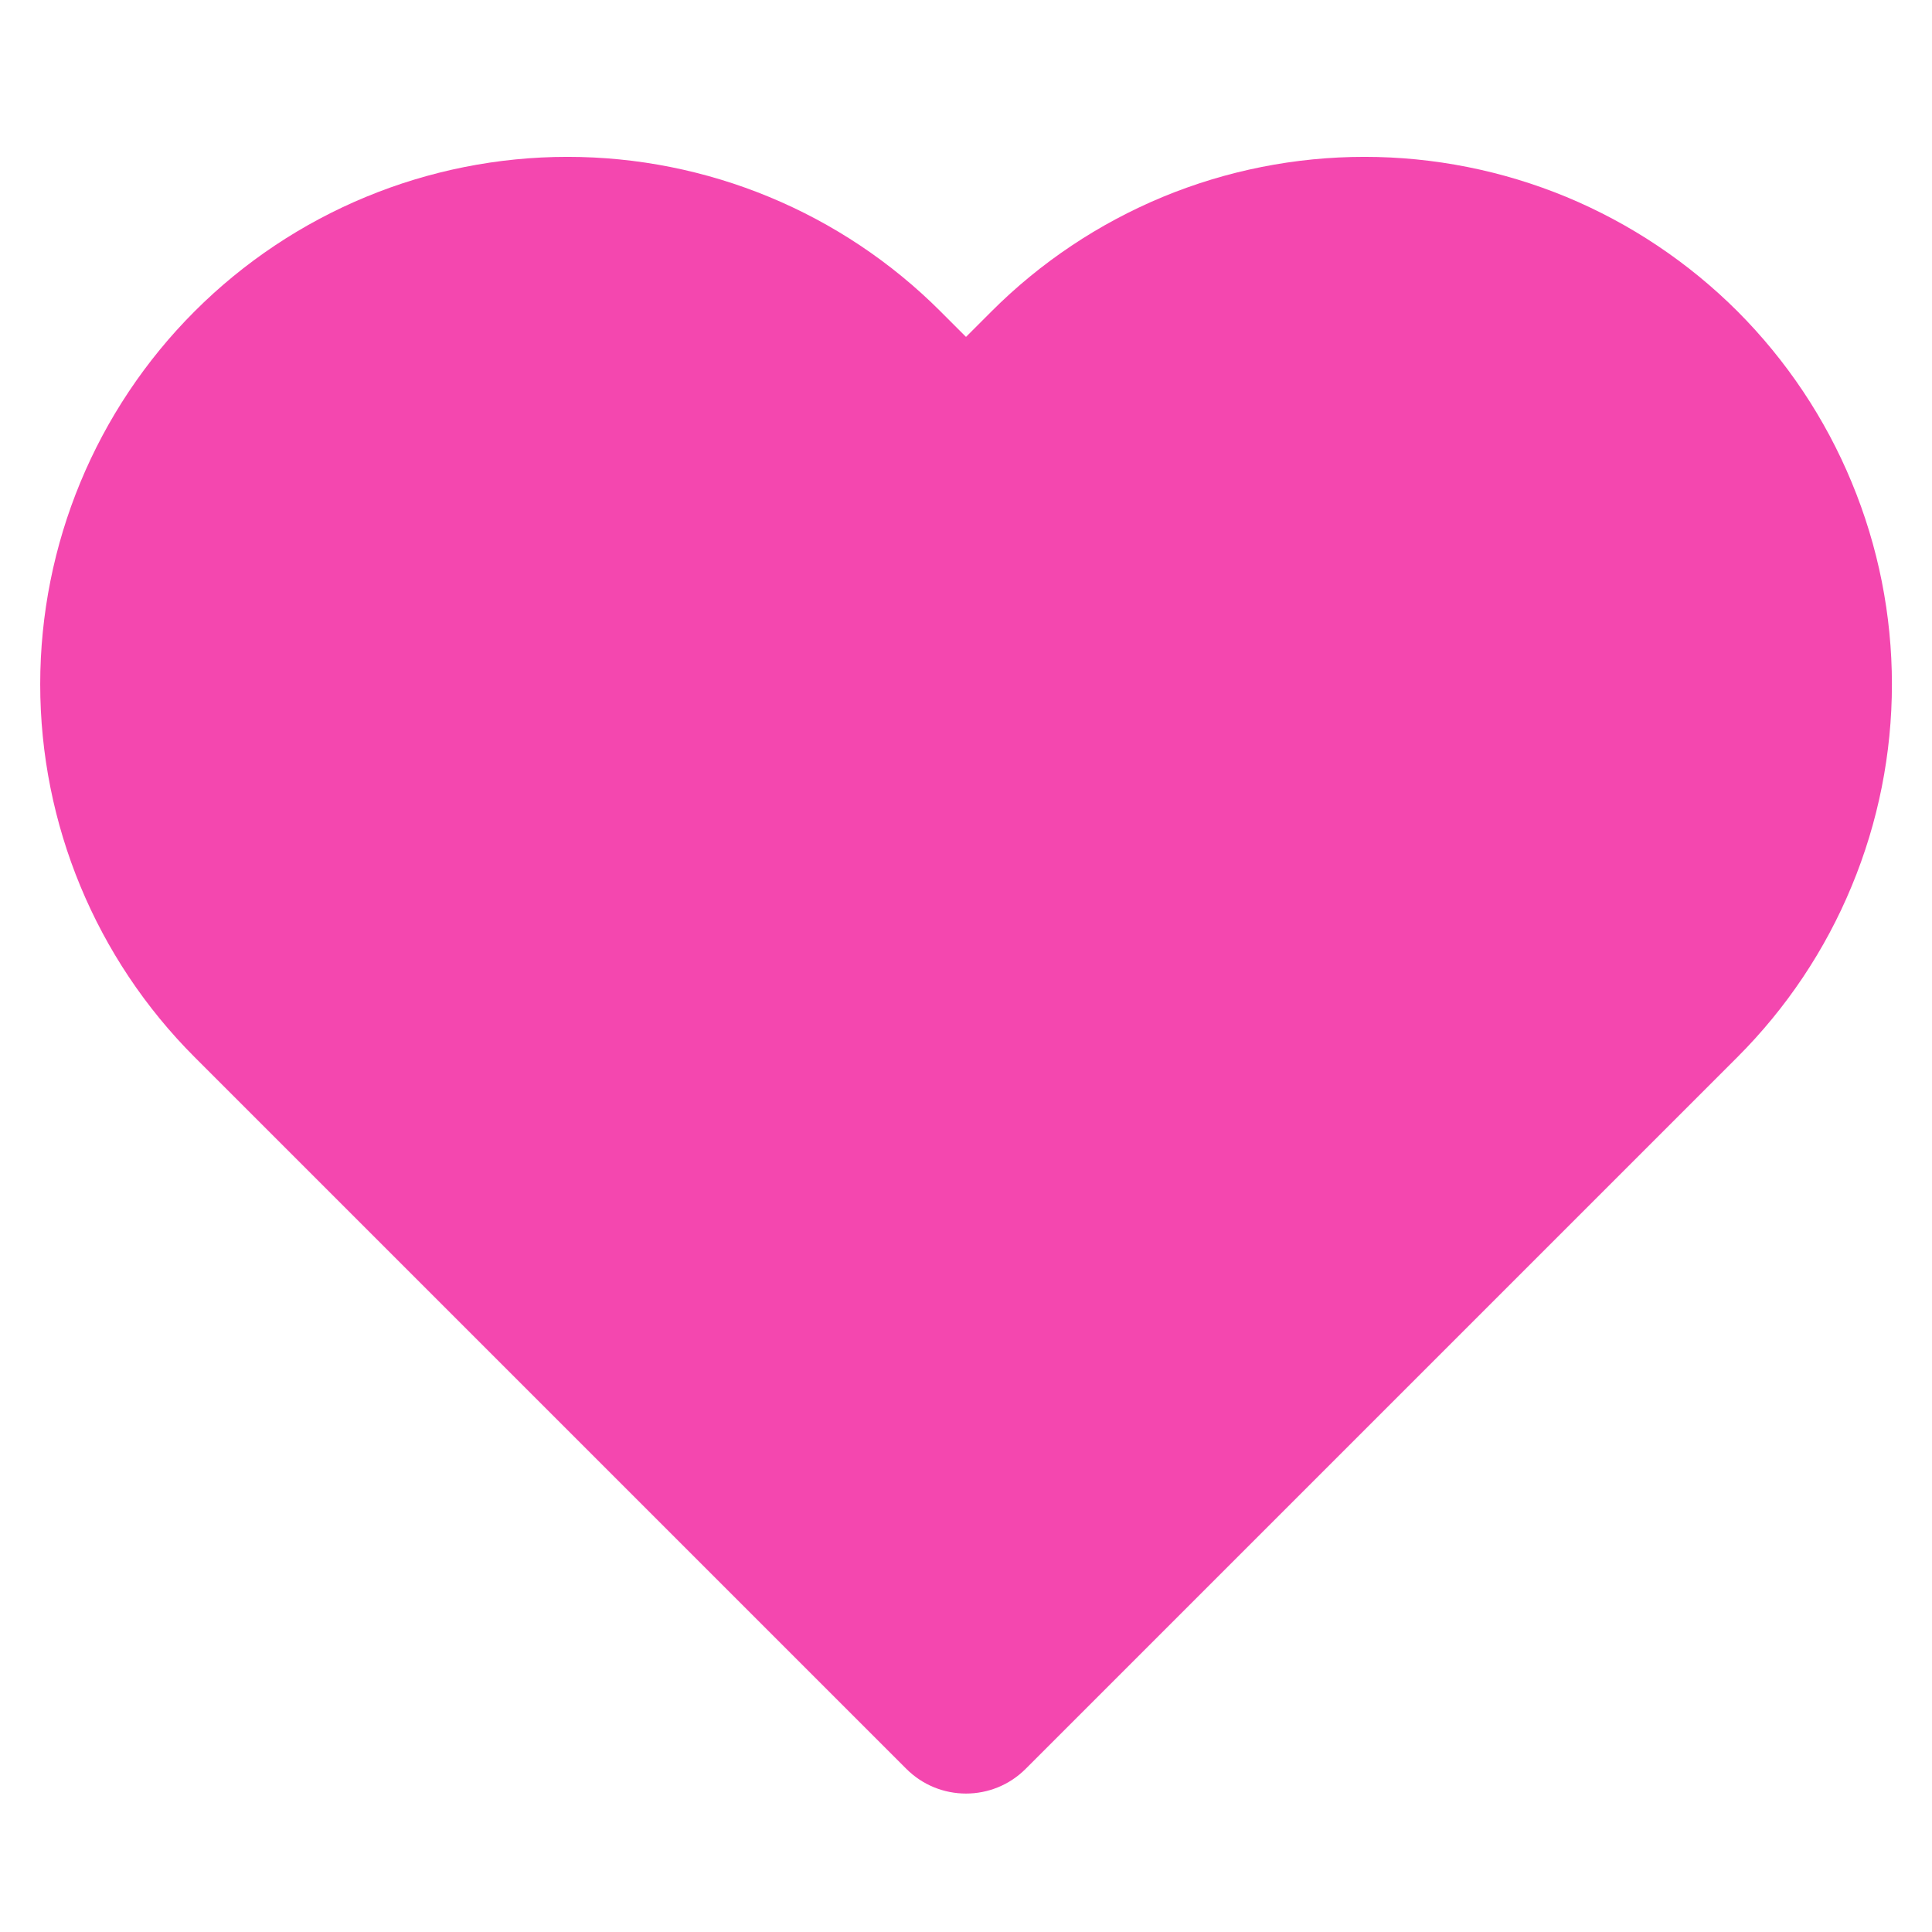
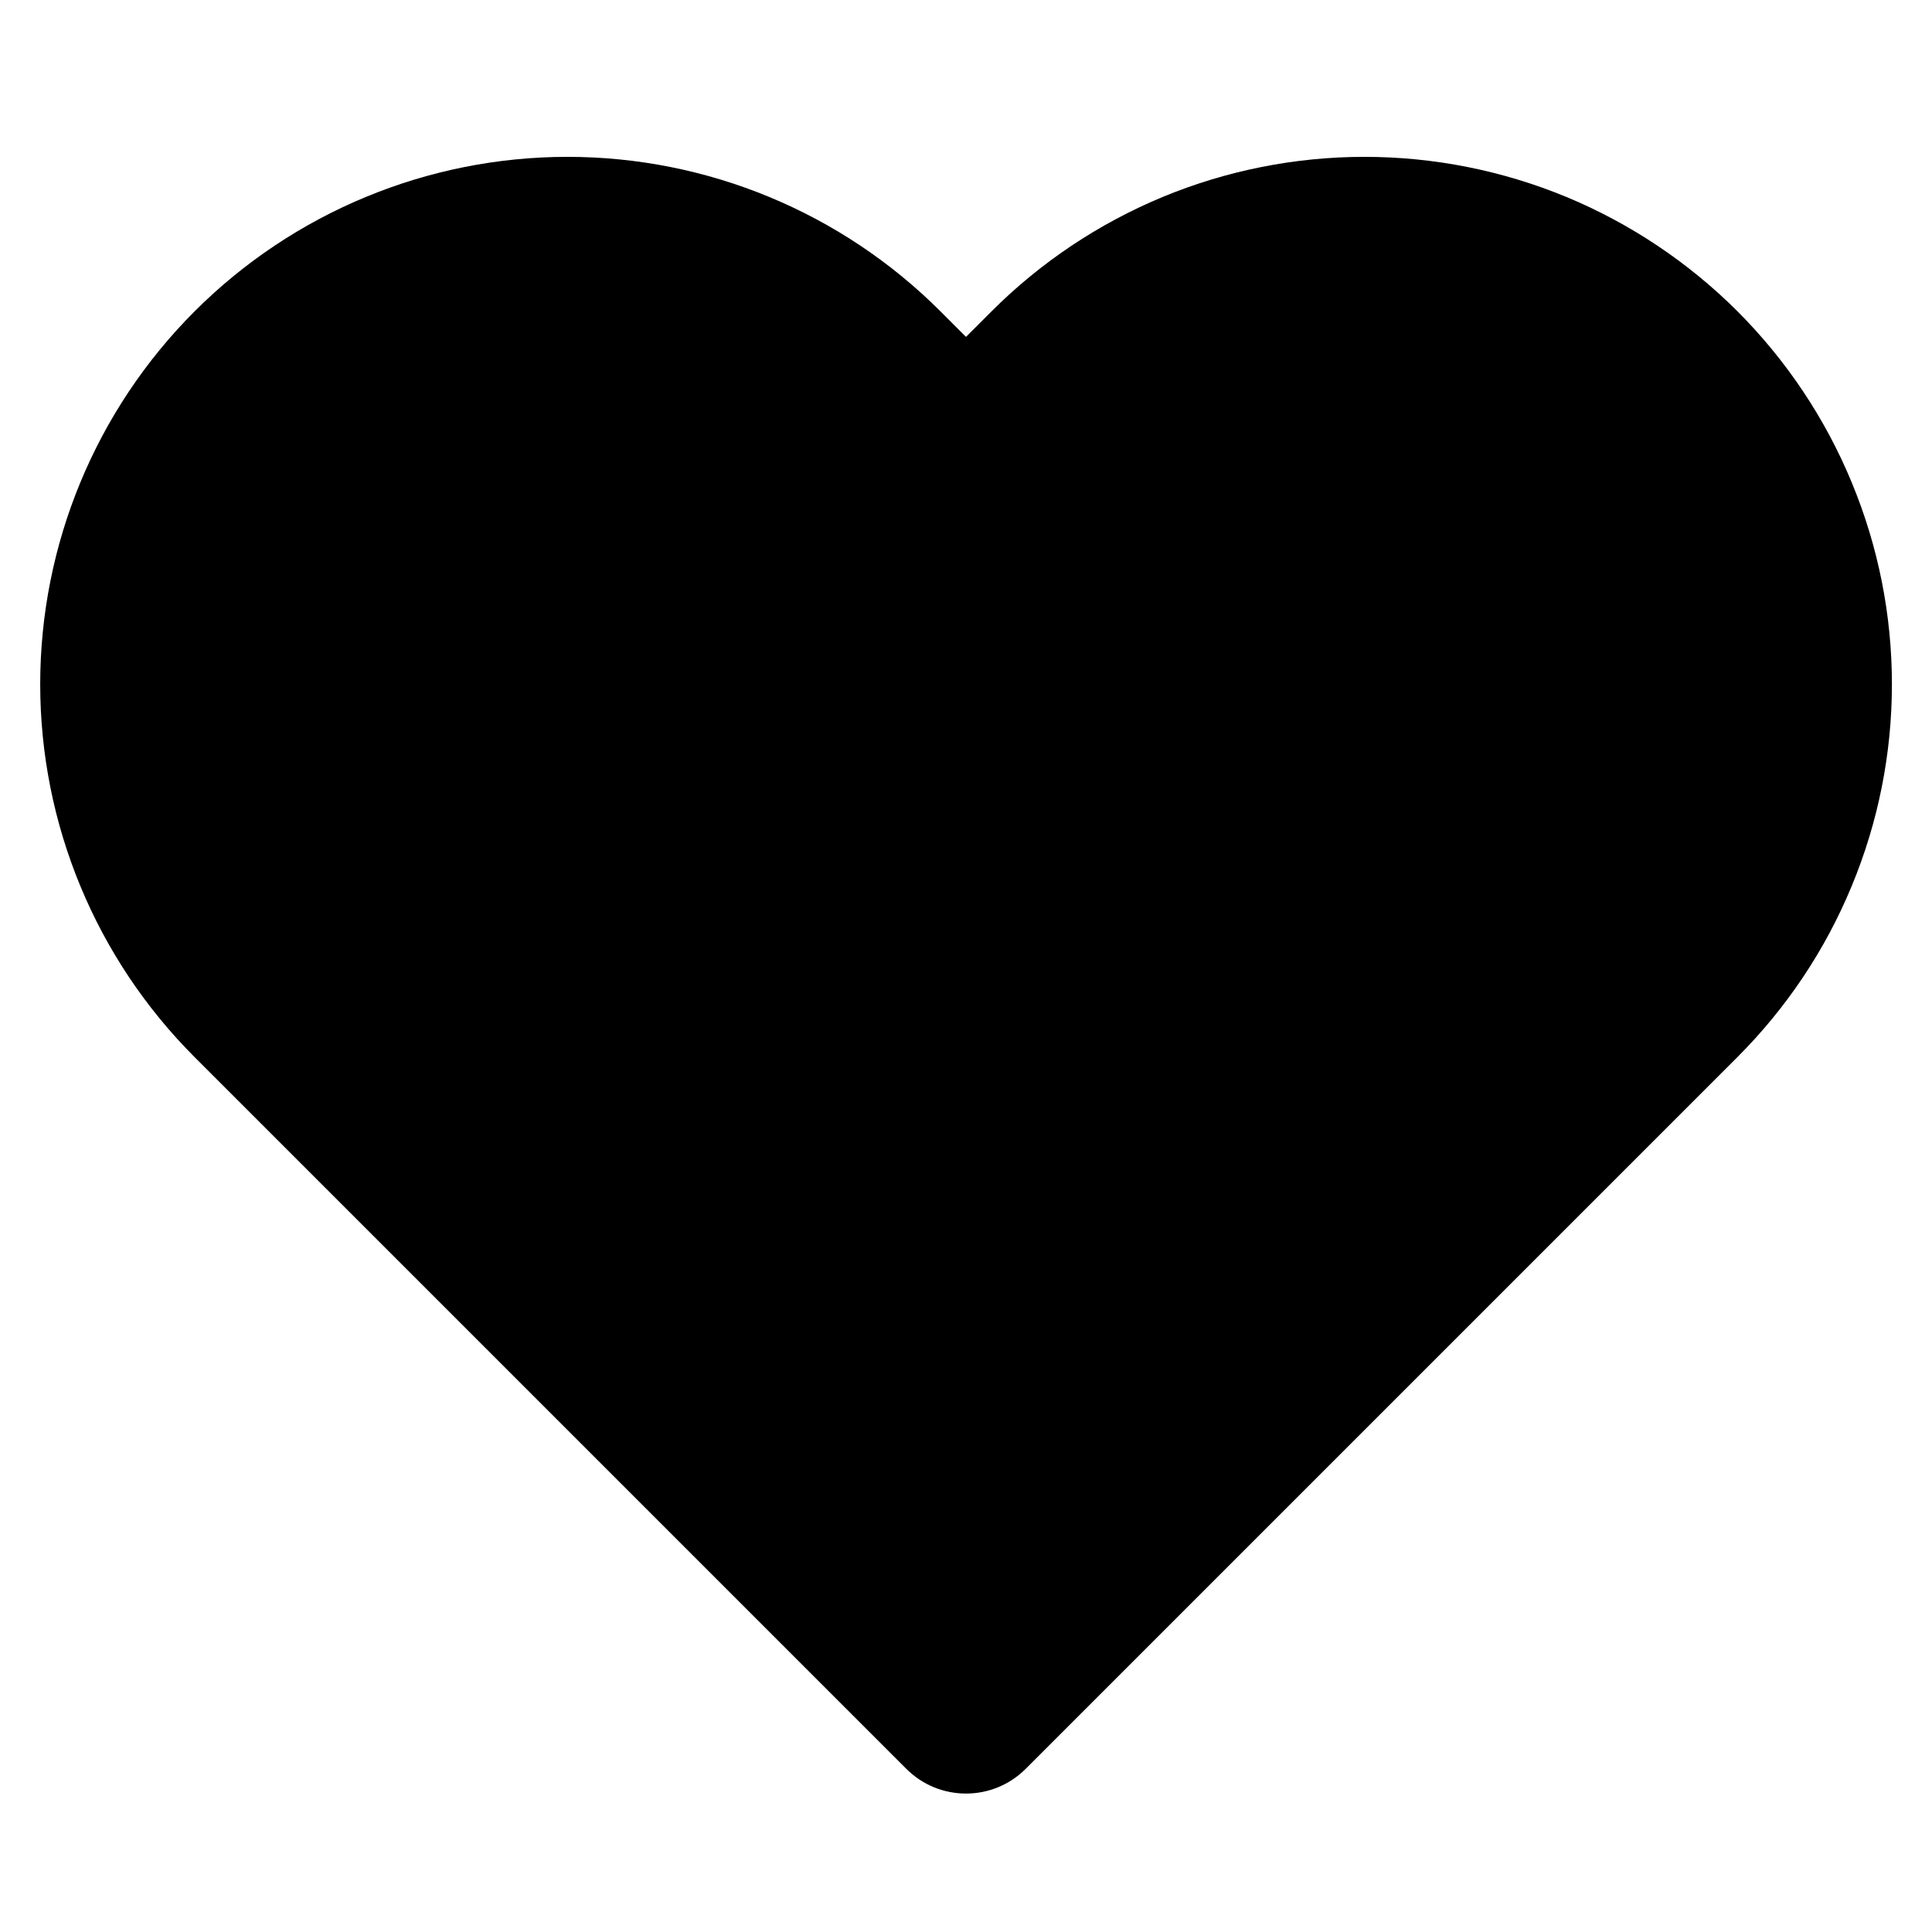
<svg xmlns="http://www.w3.org/2000/svg" width="16" height="16" viewBox="0 0 16 16" fill="none">
-   <path fill-rule="evenodd" clip-rule="evenodd" d="M11.3 1.299C10.726 1.299 10.158 1.412 9.629 1.631C9.099 1.851 8.617 2.173 8.212 2.578L8 2.79L7.788 2.578C6.969 1.759 5.858 1.299 4.7 1.299C3.542 1.299 2.431 1.759 1.612 2.578C0.793 3.397 0.333 4.508 0.333 5.667C0.333 6.825 0.793 7.936 1.612 8.755L7.505 14.648C7.778 14.922 8.222 14.922 8.495 14.648L14.388 8.755C14.794 8.349 15.116 7.868 15.335 7.338C15.555 6.808 15.668 6.24 15.668 5.667C15.668 5.093 15.555 4.525 15.335 3.995C15.116 3.465 14.794 2.984 14.389 2.578C13.983 2.173 13.502 1.851 12.972 1.631C12.442 1.412 11.874 1.299 11.3 1.299Z" fill="#F447AF" />
+   <path fill-rule="evenodd" clip-rule="evenodd" d="M11.3 1.299C10.726 1.299 10.158 1.412 9.629 1.631C9.099 1.851 8.617 2.173 8.212 2.578L8 2.79L7.788 2.578C6.969 1.759 5.858 1.299 4.7 1.299C3.542 1.299 2.431 1.759 1.612 2.578C0.793 3.397 0.333 4.508 0.333 5.667C0.333 6.825 0.793 7.936 1.612 8.755L7.505 14.648C7.778 14.922 8.222 14.922 8.495 14.648L14.388 8.755C14.794 8.349 15.116 7.868 15.335 7.338C15.555 6.808 15.668 6.24 15.668 5.667C15.668 5.093 15.555 4.525 15.335 3.995C15.116 3.465 14.794 2.984 14.389 2.578C13.983 2.173 13.502 1.851 12.972 1.631C12.442 1.412 11.874 1.299 11.3 1.299Z" fill="currentColor" />
</svg>
